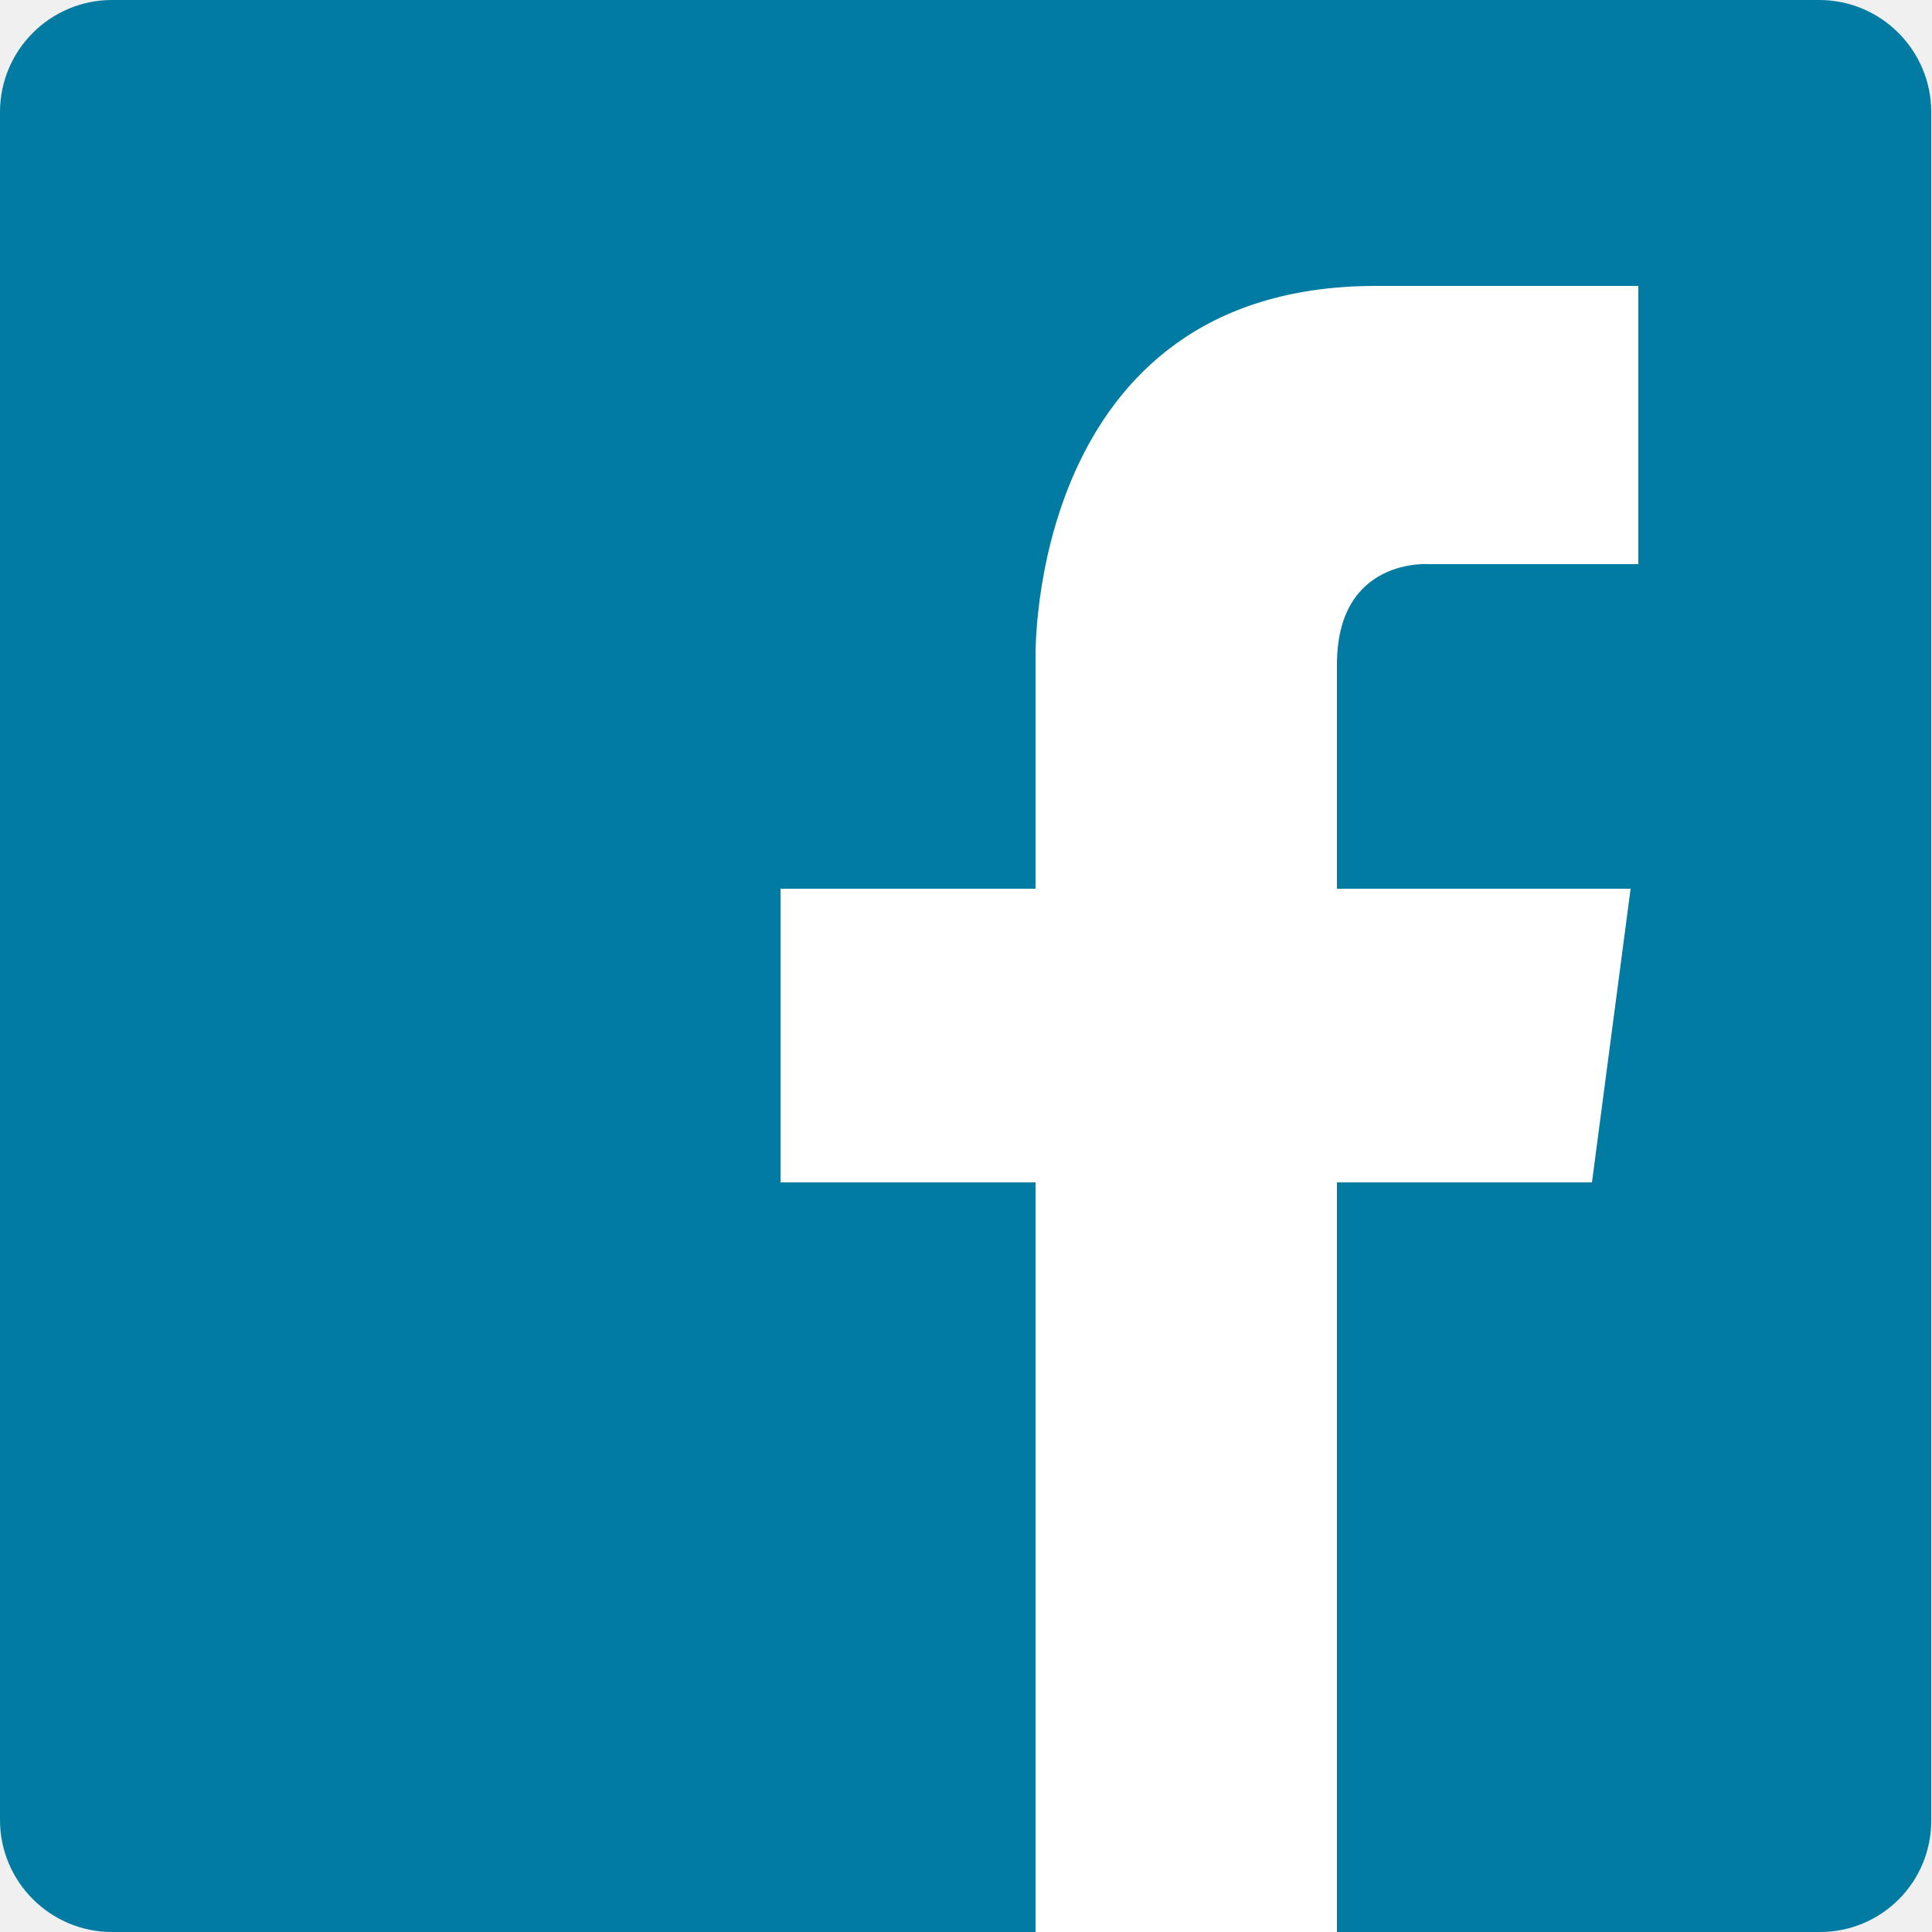
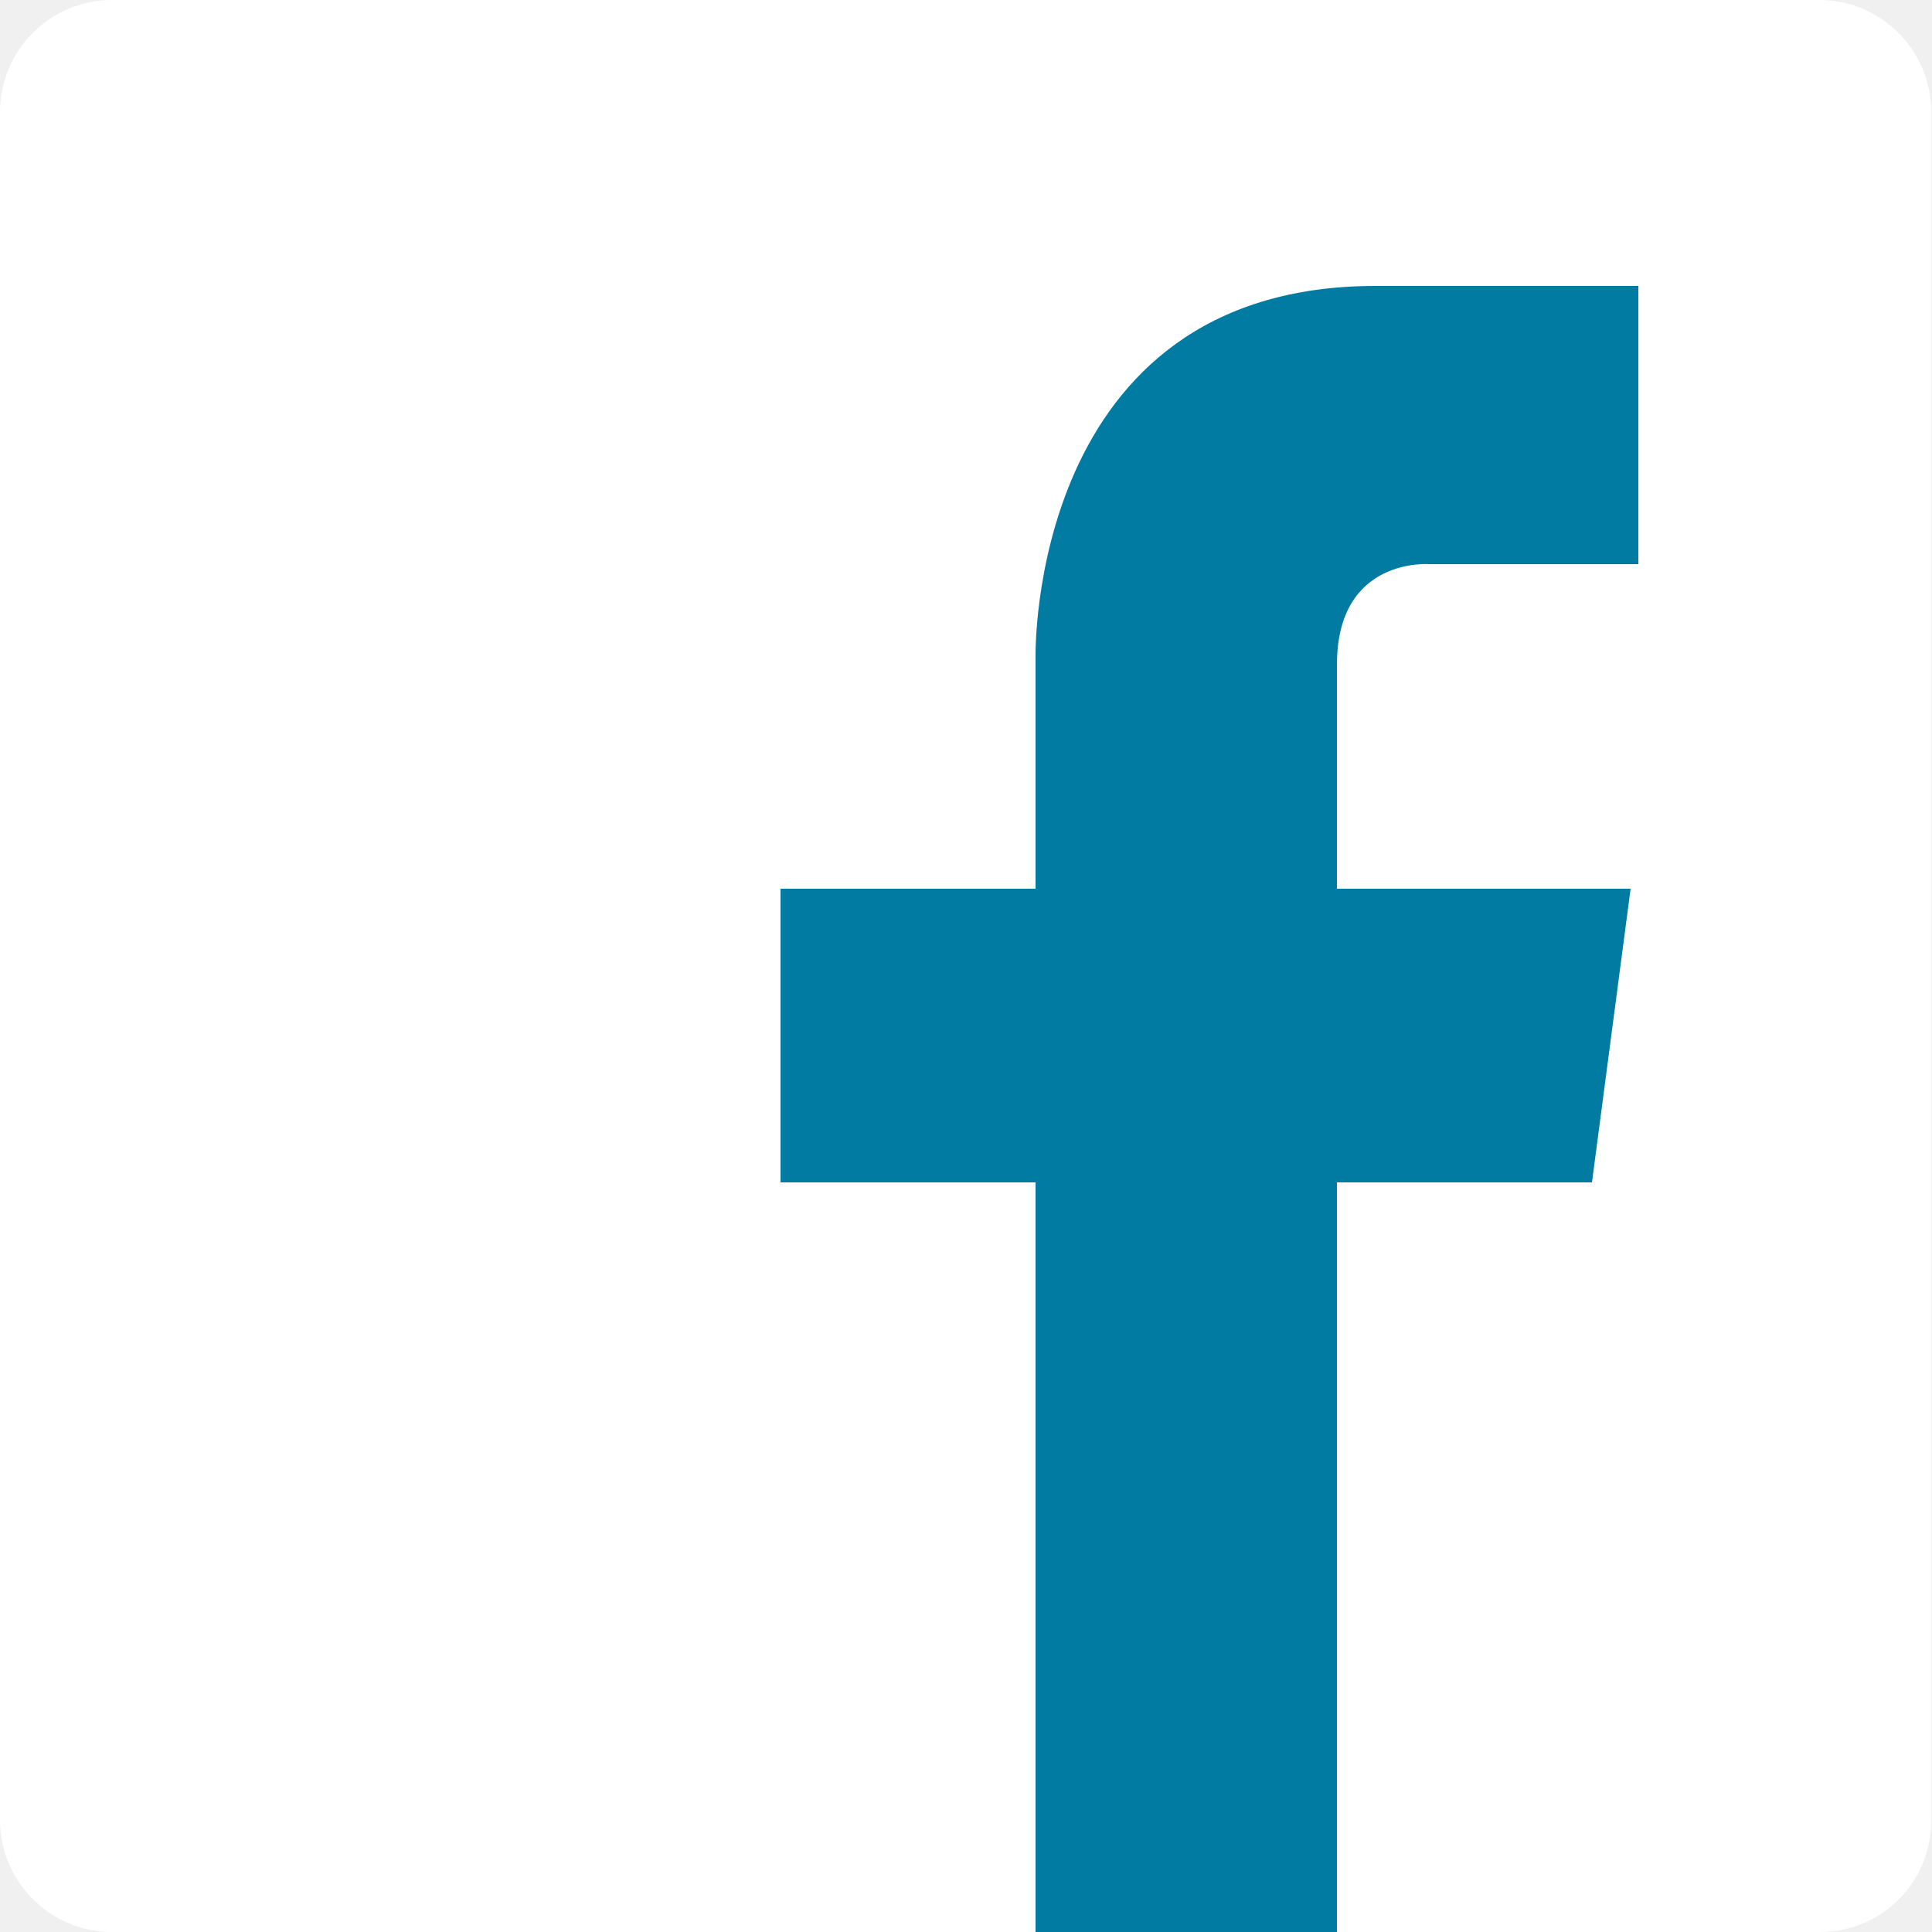
<svg xmlns="http://www.w3.org/2000/svg" version="1.1" id="Layer_1" x="0px" y="0px" viewBox="0 0 250 250" style="enable-background:new 0 0 250 250;" xml:space="preserve">
  <style type="text/css">
- 	.st0{fill:#017BA2;}
- 	.st1{fill:#FFFFFF;}
+ 	.st0{fill:#FFFFFF;}
+ 	.st1{fill:#017BA2;}
</style>
  <g>
-     <path class="st0" d="M235.5,250H14.5c-8,0-14.5-6.5-14.5-14.5V14.5C0,6.5,6.5,0,14.5,0h220.9c8,0,14.5,6.5,14.5,14.5v220.9   C250,243.5,243.5,250,235.5,250z" />
+     <path class="st0" d="M235.5,250h-221c-8,0-14.5-6.5-14.5-14.5v-221C0,6.5,6.5,0,14.5,0h220.9c8,0,14.5,6.5,14.5,14.5v220.9   C250,243.5,243.5,250,235.5,250z" />
    <path class="st1" d="M134,250v-97h-33v-38h33V85c0,0-1-48,44-48h34v36h-27c0,0-12-1-12,13s0,29,0,29h38l-5,38h-33v97H134z" />
  </g>
</svg>
